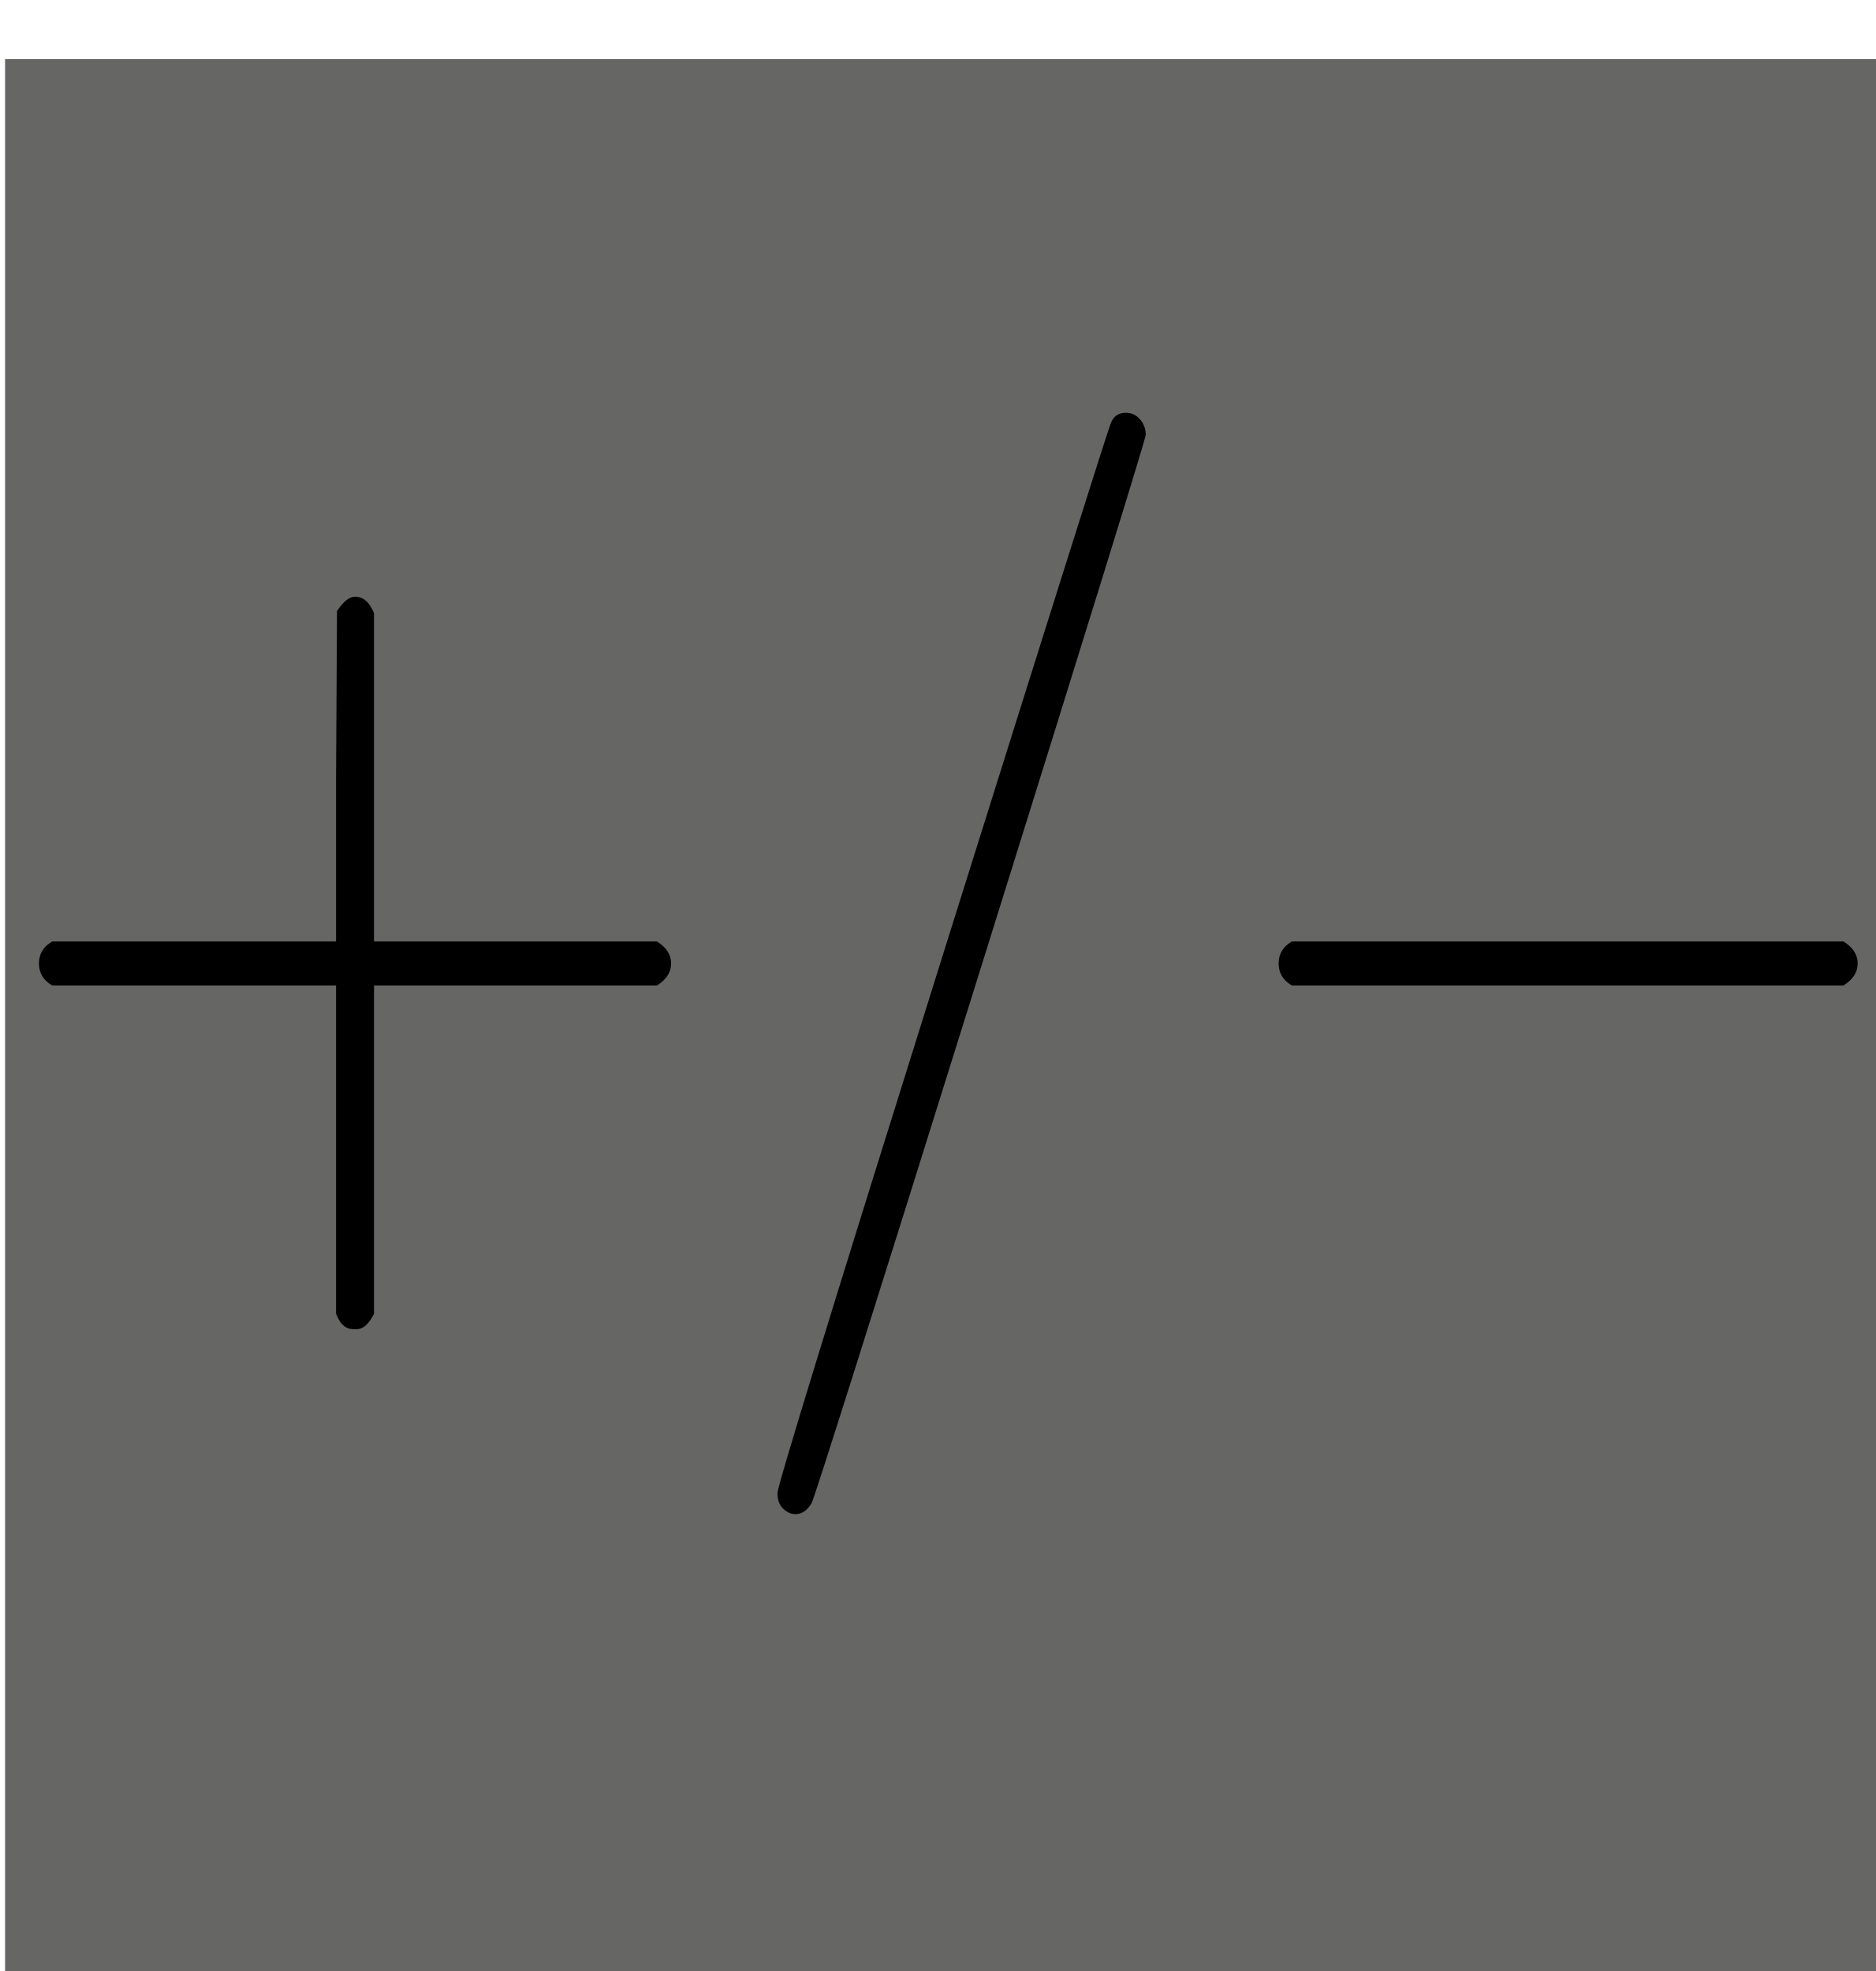
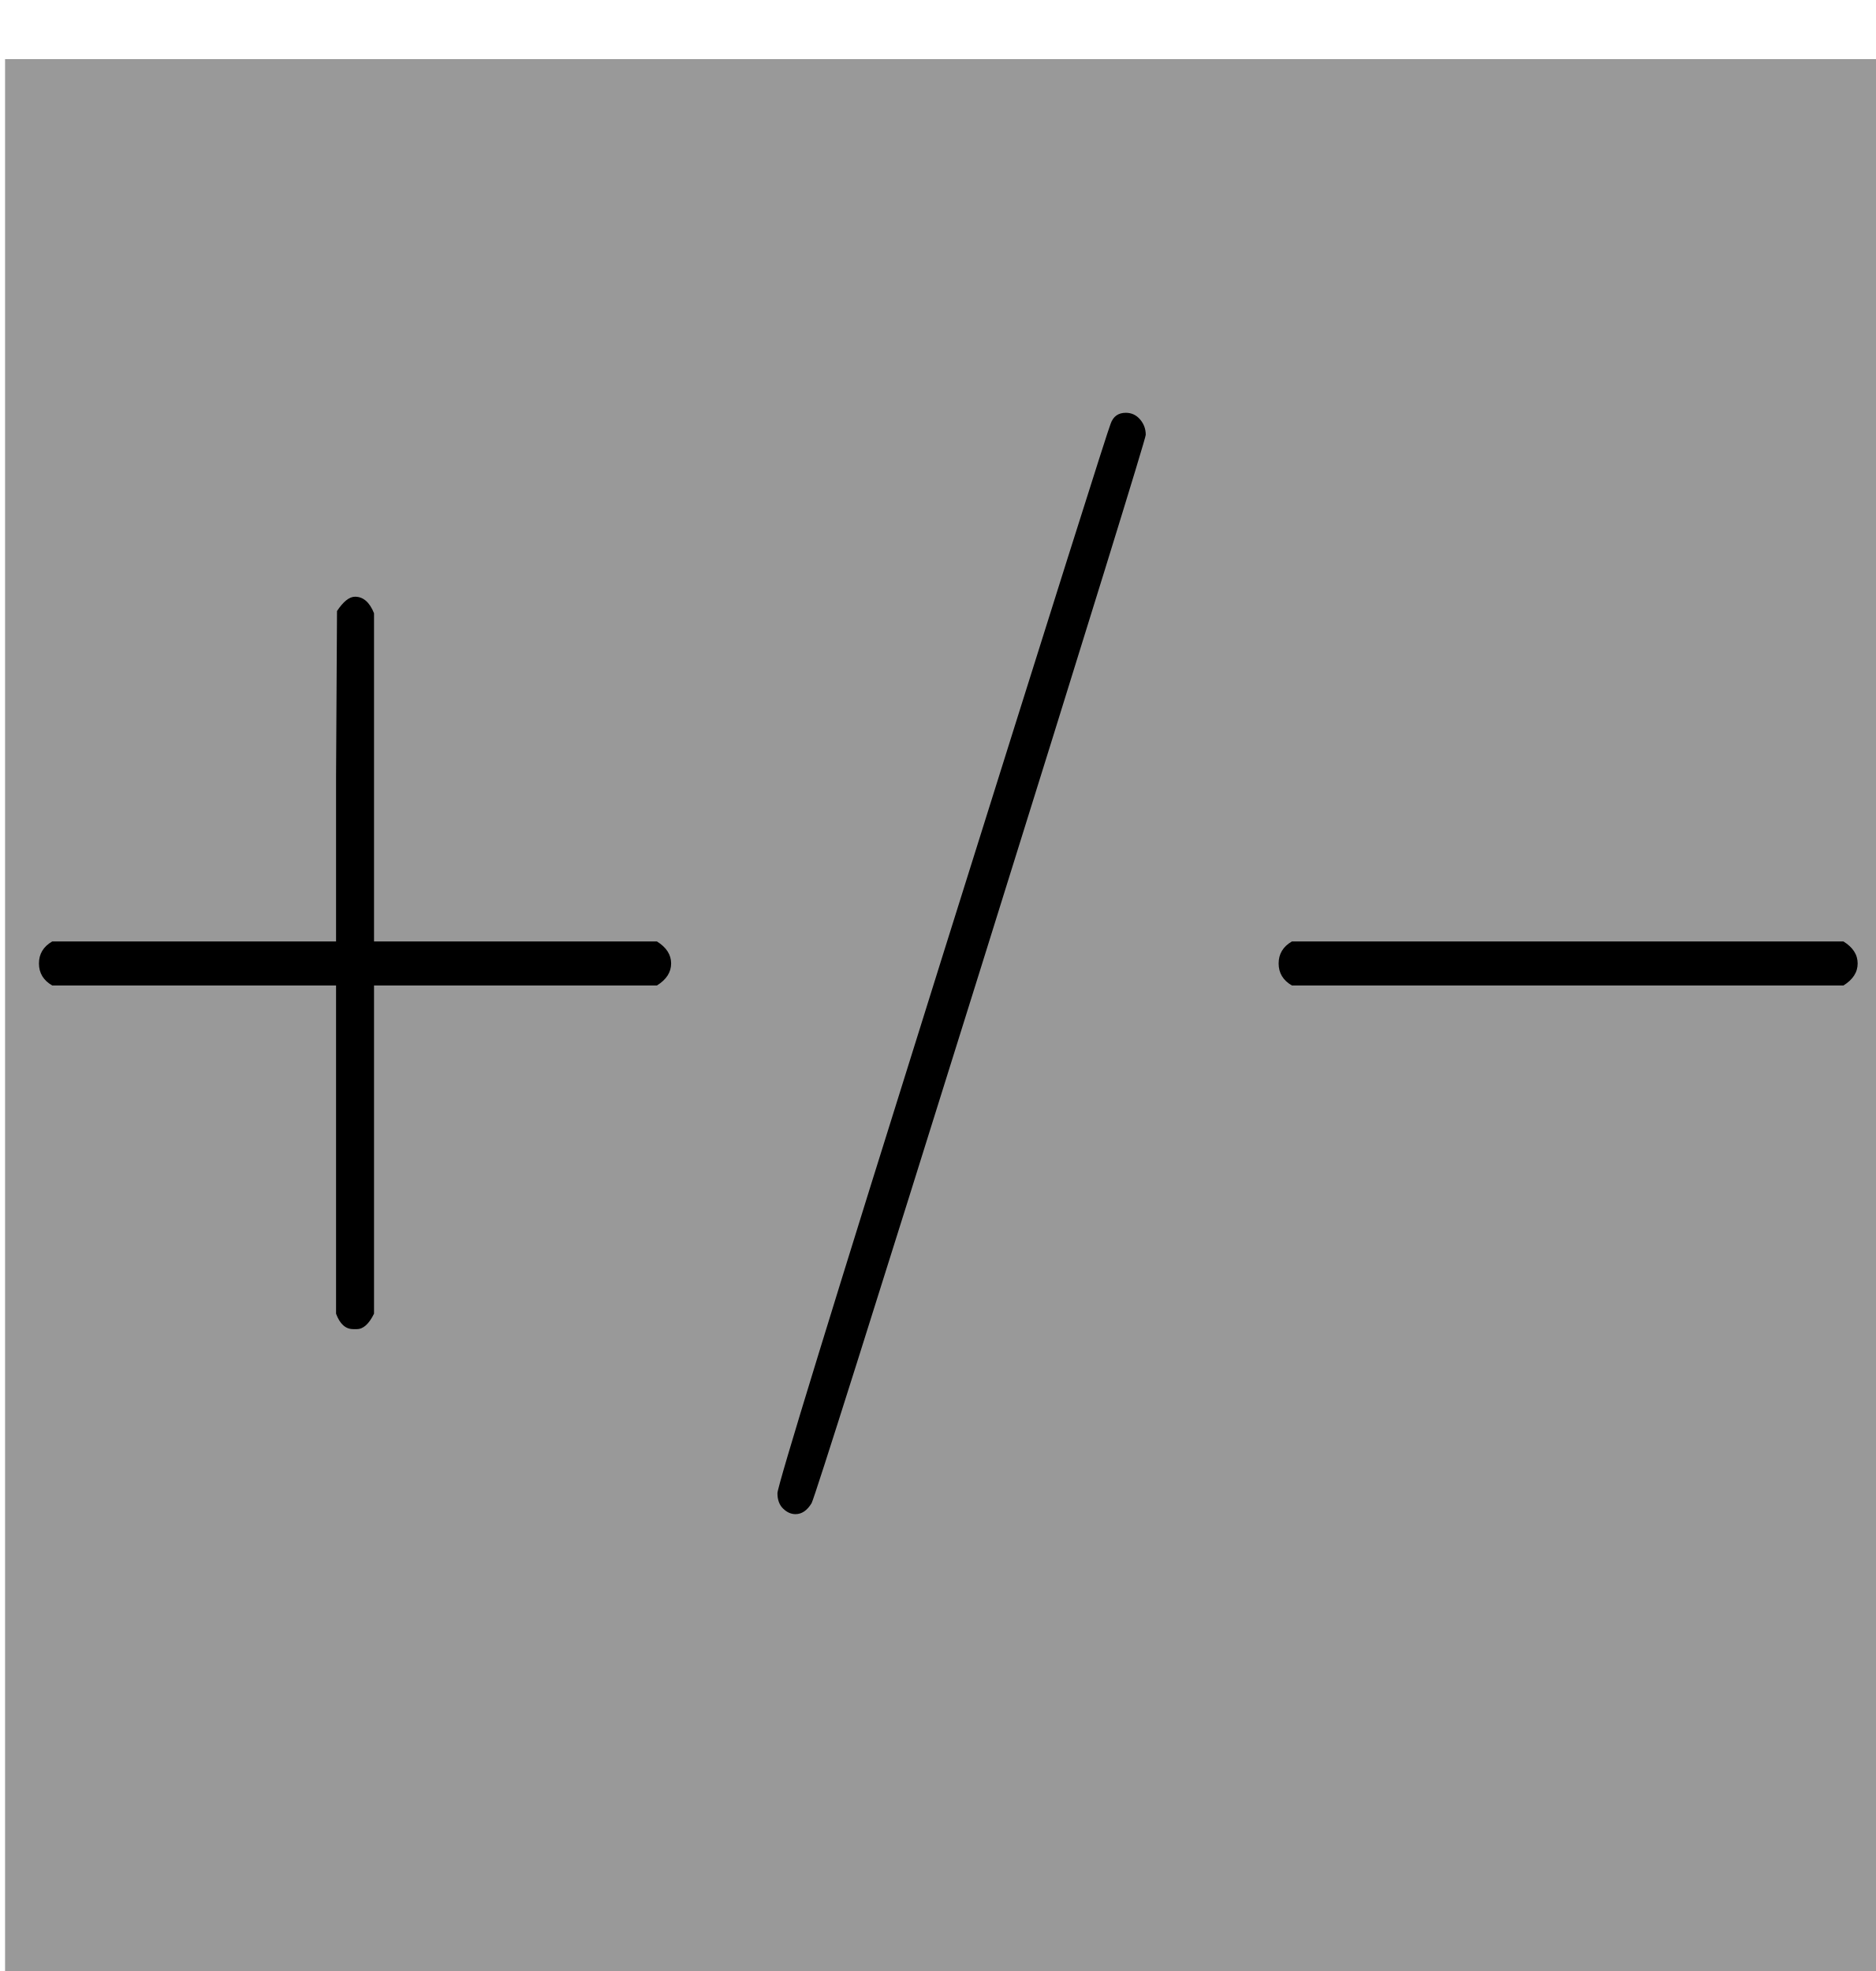
<svg xmlns="http://www.w3.org/2000/svg" xmlns:xlink="http://www.w3.org/1999/xlink" width="27.312px" height="28.704px" viewBox="0 -1586 1509 1586" aria-hidden="true" style="" version="1.1" id="svg32">
  <defs id="defs6">
    <linearGradient id="linearGradient1468">
      <stop style="stop-color:#afa0c1;stop-opacity:1;" offset="0" id="stop1466" />
    </linearGradient>
    <color-profile name="Blue" xlink:href="file:///usr/share/color/icc/colord/Bluish.icc" id="color-profile184" />
    <path id="MJX-11-TEX-I-1D434" d="M208 74Q208 50 254 46Q272 46 272 35Q272 34 270 22Q267 8 264 4T251 0Q249 0 239 0T205 1T141 2Q70 2 50 0H42Q35 7 35 11Q37 38 48 46H62Q132 49 164 96Q170 102 345 401T523 704Q530 716 547 716H555H572Q578 707 578 706L606 383Q634 60 636 57Q641 46 701 46Q726 46 726 36Q726 34 723 22Q720 7 718 4T704 0Q701 0 690 0T651 1T578 2Q484 2 455 0H443Q437 6 437 9T439 27Q443 40 445 43L449 46H469Q523 49 533 63L521 213H283L249 155Q208 86 208 74ZM516 260Q516 271 504 416T490 562L463 519Q447 492 400 412L310 260L413 259Q516 259 516 260Z" />
    <path id="MJX-11-TEX-I-1D435" d="M231 637Q204 637 199 638T194 649Q194 676 205 682Q206 683 335 683Q594 683 608 681Q671 671 713 636T756 544Q756 480 698 429T565 360L555 357Q619 348 660 311T702 219Q702 146 630 78T453 1Q446 0 242 0Q42 0 39 2Q35 5 35 10Q35 17 37 24Q42 43 47 45Q51 46 62 46H68Q95 46 128 49Q142 52 147 61Q150 65 219 339T288 628Q288 635 231 637ZM649 544Q649 574 634 600T585 634Q578 636 493 637Q473 637 451 637T416 636H403Q388 635 384 626Q382 622 352 506Q352 503 351 500L320 374H401Q482 374 494 376Q554 386 601 434T649 544ZM595 229Q595 273 572 302T512 336Q506 337 429 337Q311 337 310 336Q310 334 293 263T258 122L240 52Q240 48 252 48T333 46Q422 46 429 47Q491 54 543 105T595 229Z" />
    <path id="MJX-11-TEX-S4-2192" d="M56 237T56 250T70 270H835Q719 357 692 493Q692 494 692 496T691 499Q691 511 708 511H711Q720 511 723 510T729 506T732 497T735 481T743 456Q765 389 816 336T935 261Q944 258 944 250Q944 244 939 241T915 231T877 212Q836 186 806 152T761 85T740 35T732 4Q730 -6 727 -8T711 -11Q691 -11 691 0Q691 7 696 25Q728 151 835 230H70Q56 237 56 250Z" />
    <path id="MJX-11-TEX-S4-2212" d="M84 237T84 250T98 270H679Q694 262 694 250T679 230H98Q84 237 84 250Z" />
  </defs>
  <g id="layer1" style="display:inline">
-     <rect id="rect649" width="1510.086" height="1540.223" x="4.031" y="-1538.416" style="stroke-width:55.254;fill-opacity:1;fill:#666665;stroke-miterlimit:4;stroke-dasharray:none" />
+     <rect id="rect649" width="1510.086" height="1540.223" x="4.031" y="-1538.416" style="stroke-width:55.254;fill-opacity:1;fill:#999999;stroke-miterlimit:4;stroke-dasharray:none" />
    <g stroke="currentColor" fill="currentColor" stroke-width="0" transform="matrix(0.7636442,0,0,-0.8862192,-11.47079,-589.1755)" id="g23">
      <g data-mml-node="math" id="g21">
        <g data-mml-node="mo" id="g9">
          <path id="use7" d="m 56,237 q 0,0 0,13 0,13 14,20 h 299 v 150 l 1,150 q 10,13 19,13 13,0 20,-15 V 270 h 298 q 15,-8 15,-20 0,-12 -15,-20 H 409 V -68 q -8,-14 -18,-14 h -2 -2 q -12,0 -18,14 V 230 H 70 q -14,7 -14,20 z" />
        </g>
        <g data-mml-node="TeXAtom" data-mjx-texclass="ORD" transform="translate(778)" id="g15">
          <g data-mml-node="mo" id="g13">
            <path id="use11" d="m 423,750 q 9,0 15,-6 6,-6 6,-14 0,-5 -173,-482 -173,-477 -179,-488 -7,-10 -17,-10 -7,0 -13,5 -6,5 -6,14 0,10 174,488 174,478 177,483 4,10 16,10 z" />
          </g>
        </g>
        <g data-mml-node="mo" transform="translate(1278)" id="g19">
          <path id="use17" d="m 84,237 q 0,0 0,13 0,13 14,20 h 581 q 15,-8 15,-20 0,-12 -15,-20 H 98 q -14,7 -14,20 z" />
        </g>
      </g>
    </g>
  </g>
</svg>
